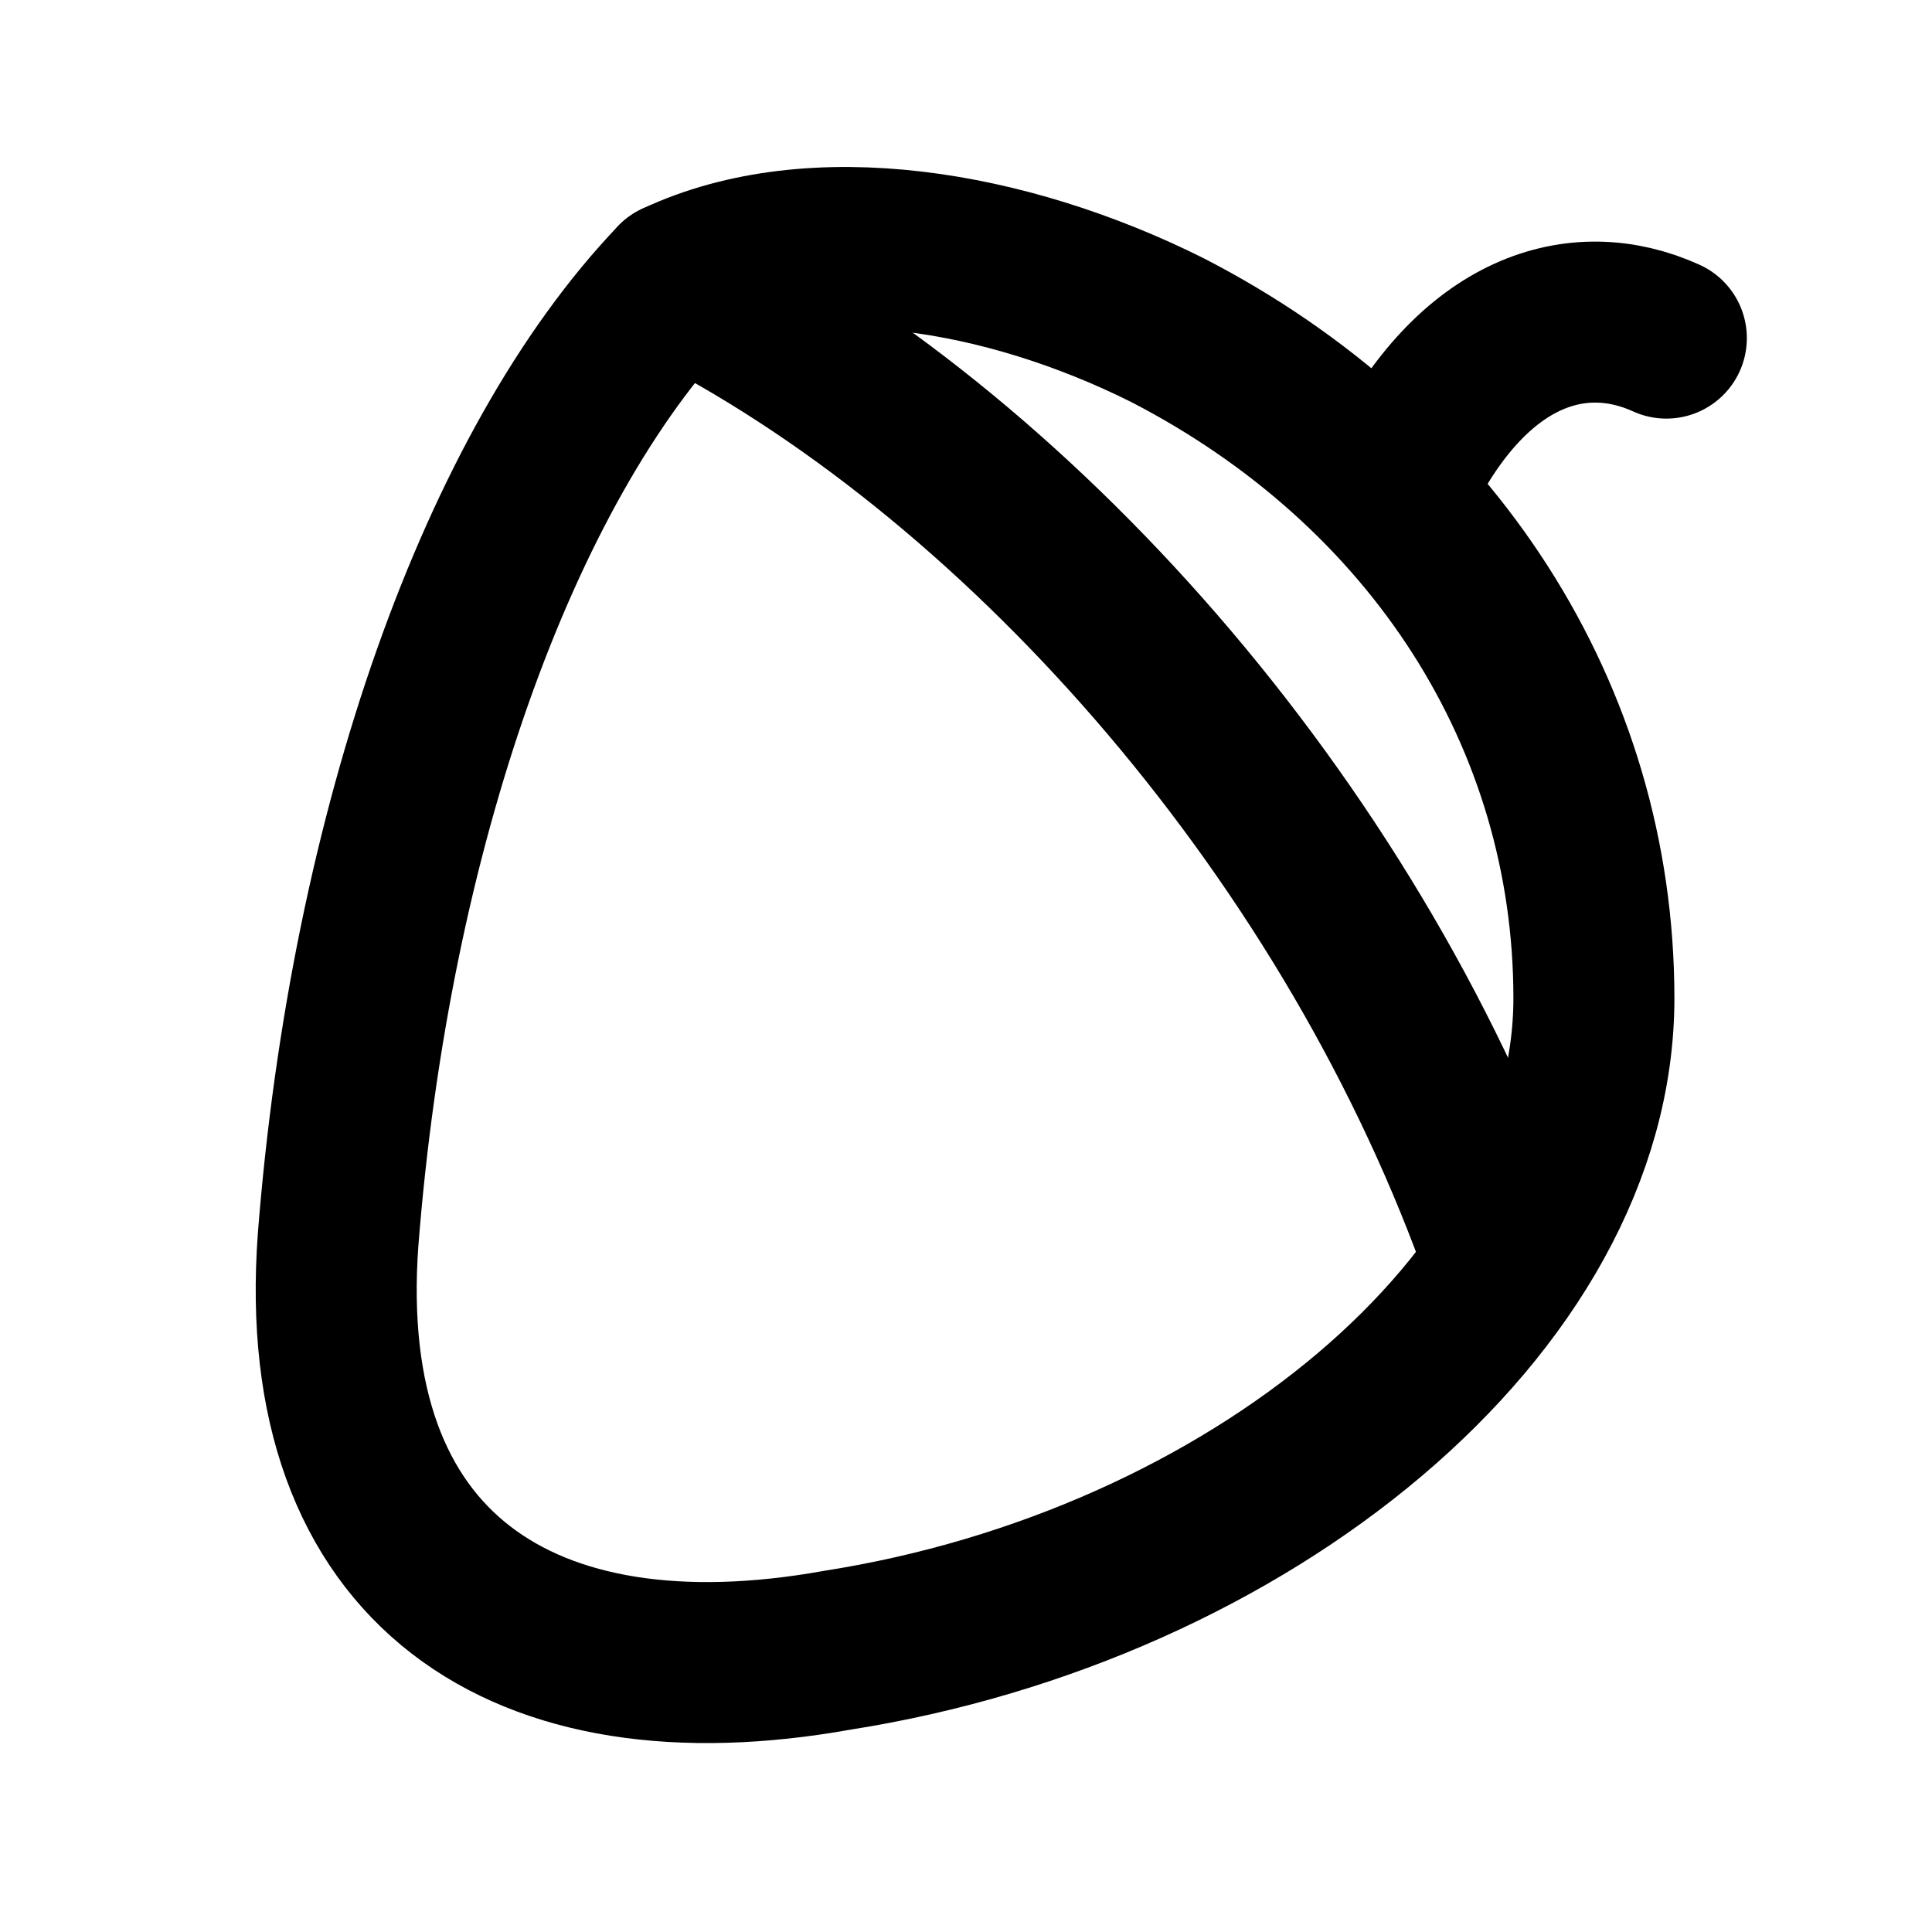
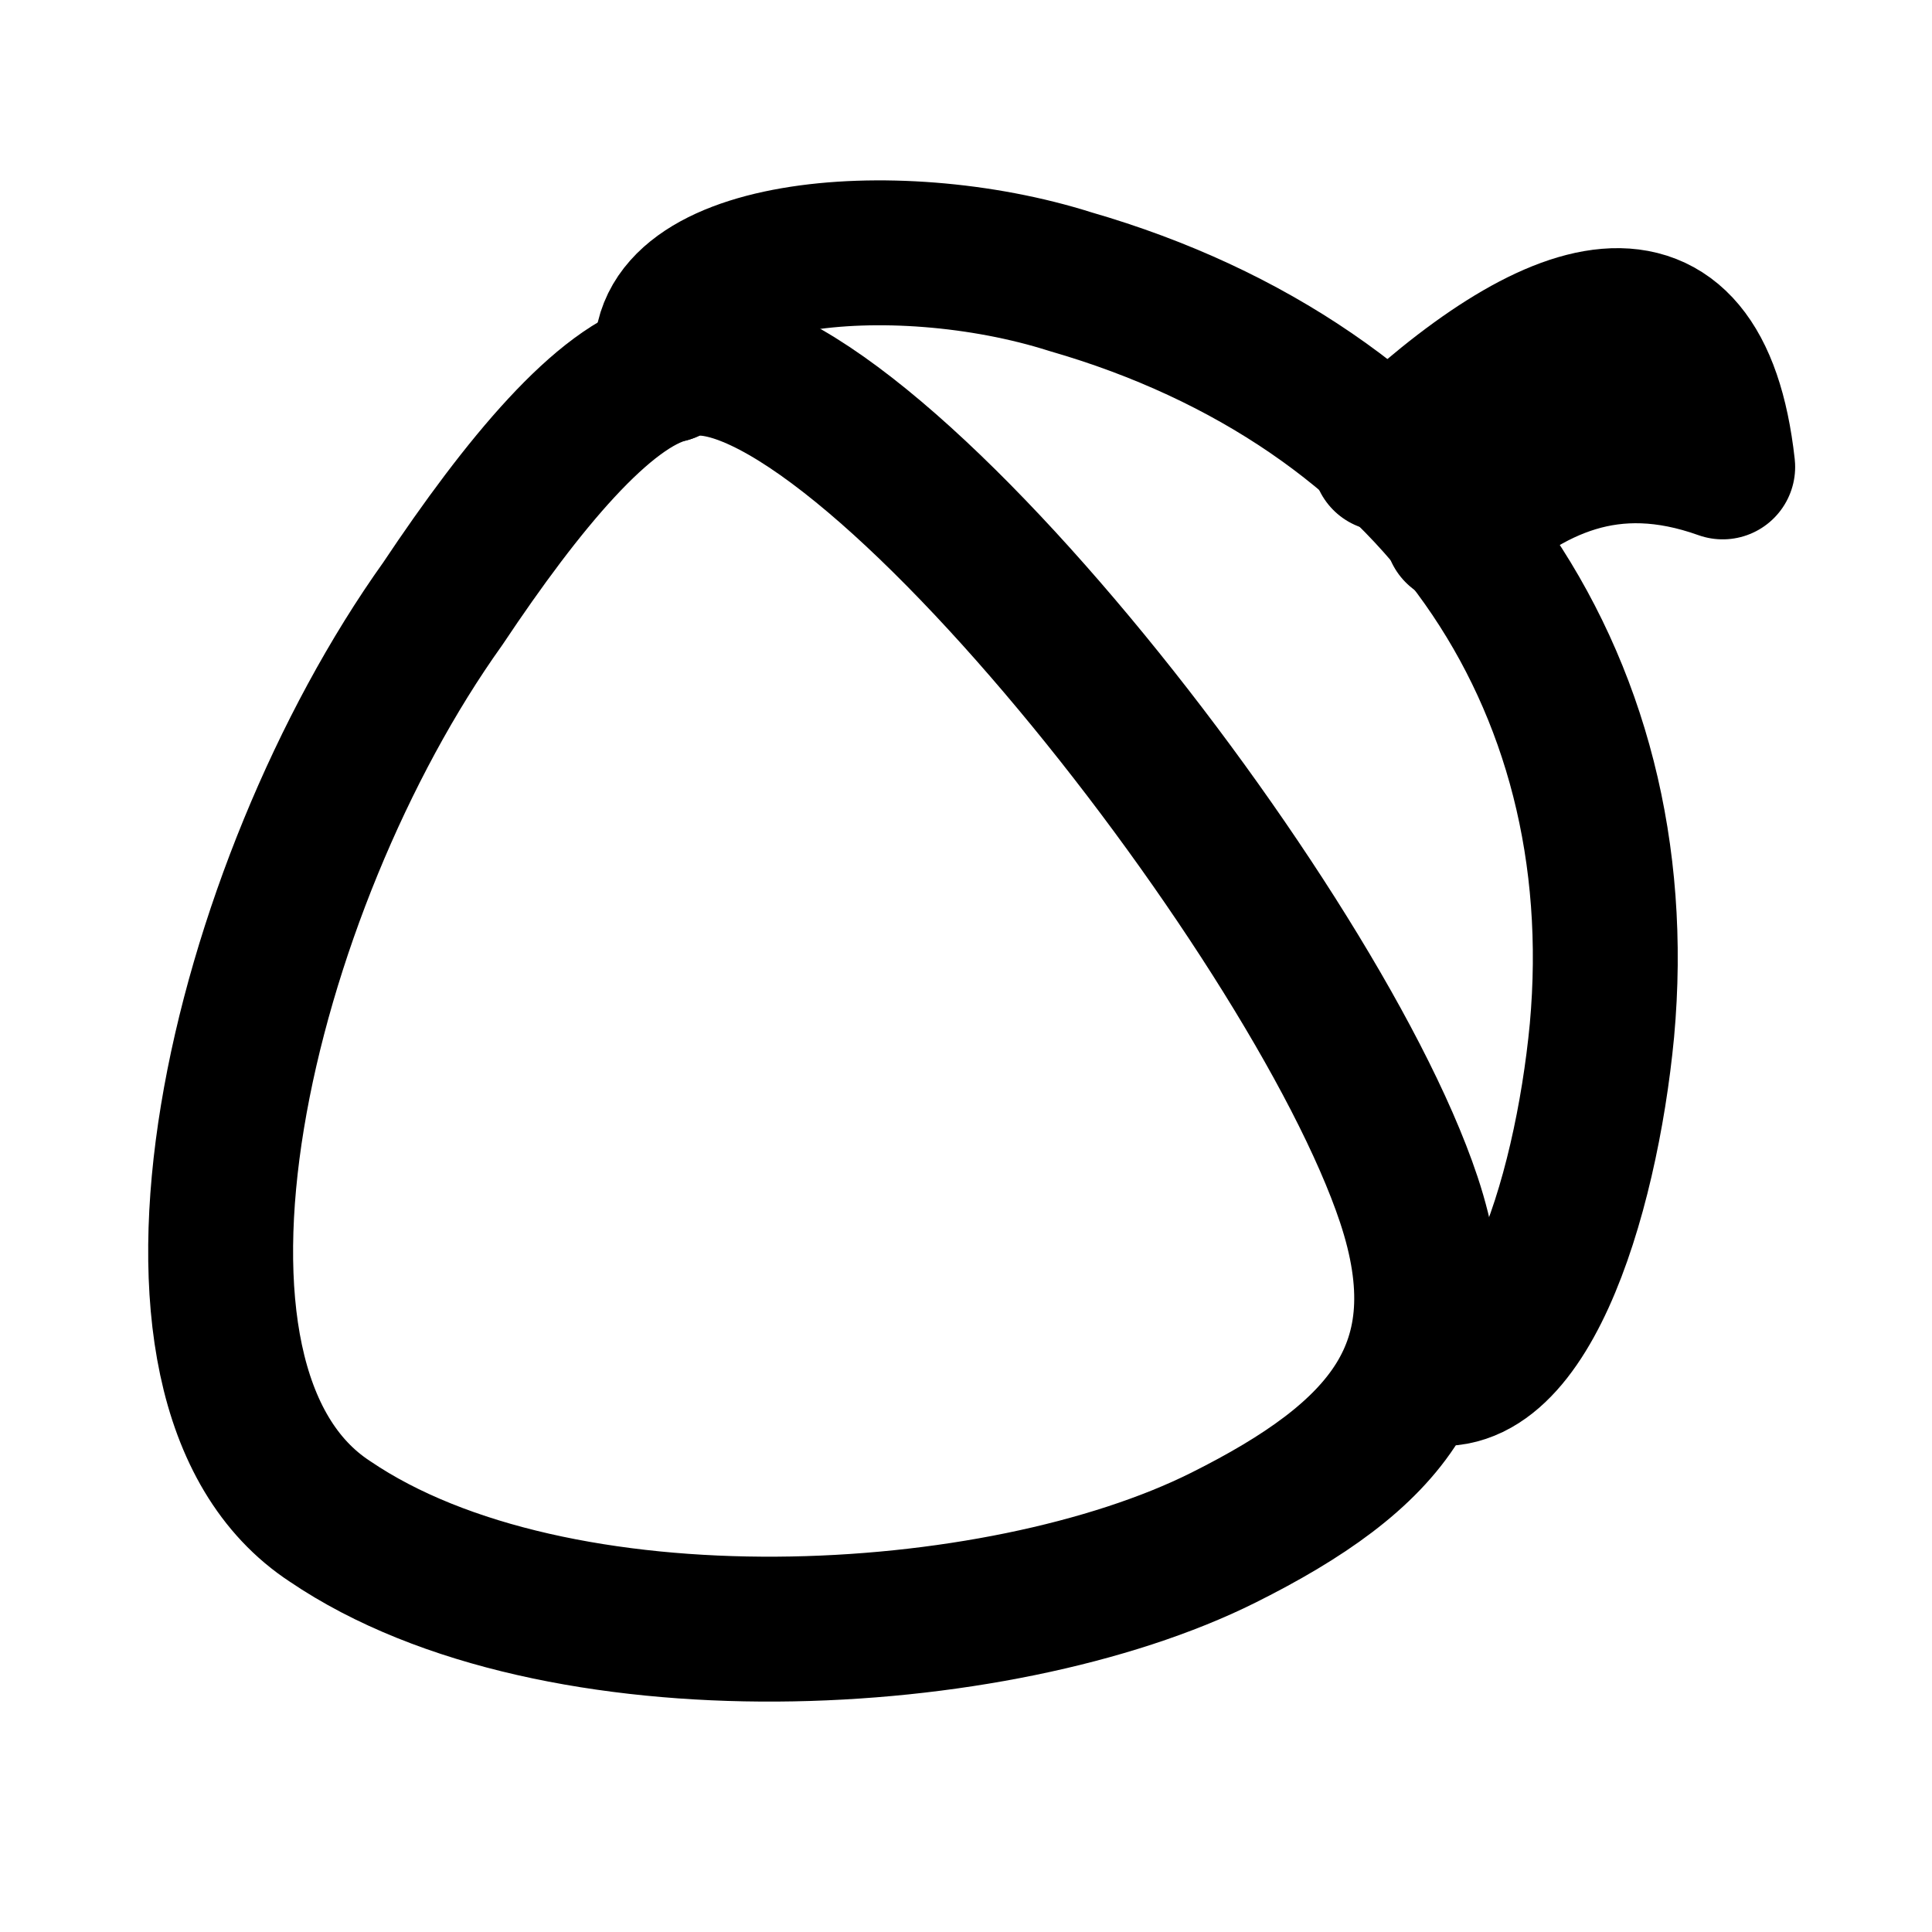
- <svg xmlns="http://www.w3.org/2000/svg" width="24" height="24" viewBox="0 0 24 24" fill="none" stroke="currentColor" stroke-width="2" stroke-linecap="round" stroke-linejoin="round">
-   <path d="M8.4 3.5C6.2 5.8 4.6 10.3 4.2 15.4c-.3 4.1 2.3 5.8 6.2 5.1 5.1-.8 9.4-4.3 9.4-8.1 0-3.5-2-6.6-5.3-8.3-2-1-4.4-1.4-6.1-.6Z" />
-   <path d="M8.4 3.5c4.2 2.1 8.3 6.7 10.2 11.9M17.4 5.9c.9-1.8 2.2-2.2 3.3-1.7" />
+ <svg xmlns="http://www.w3.org/2000/svg" width="24" height="24" viewBox="0 0 24 24" fill="none" stroke="currentColor" stroke-width="1.8" stroke-linecap="round" stroke-linejoin="round">
+   <path d="M17.2 5.7 C19.3 3.7 21.1 3.1 21.4 5.8 C20.0 5.3 19.0 5.8 18.1 6.6" />
+   <path d="M8.3 4.6 C8.0 3.1 11.1 2.8 13.3 3.5 C17.8 4.8 20.3 8.4 19.9 12.8 C19.7 14.9 18.9 17.5 17.6 17.0" />
+   <path d="M8.3 4.6 C10.2 3.6 16.3 11.3 17.5 14.9 C18.2 17.0 17.2 18.1 15.2 19.1 C12.4 20.5 6.9 20.8 4.1 18.9 C1.5 17.2 3.0 11.0 5.5 7.5 C6.5 6.0 7.5 4.8 8.3 4.6 Z" />
</svg>
